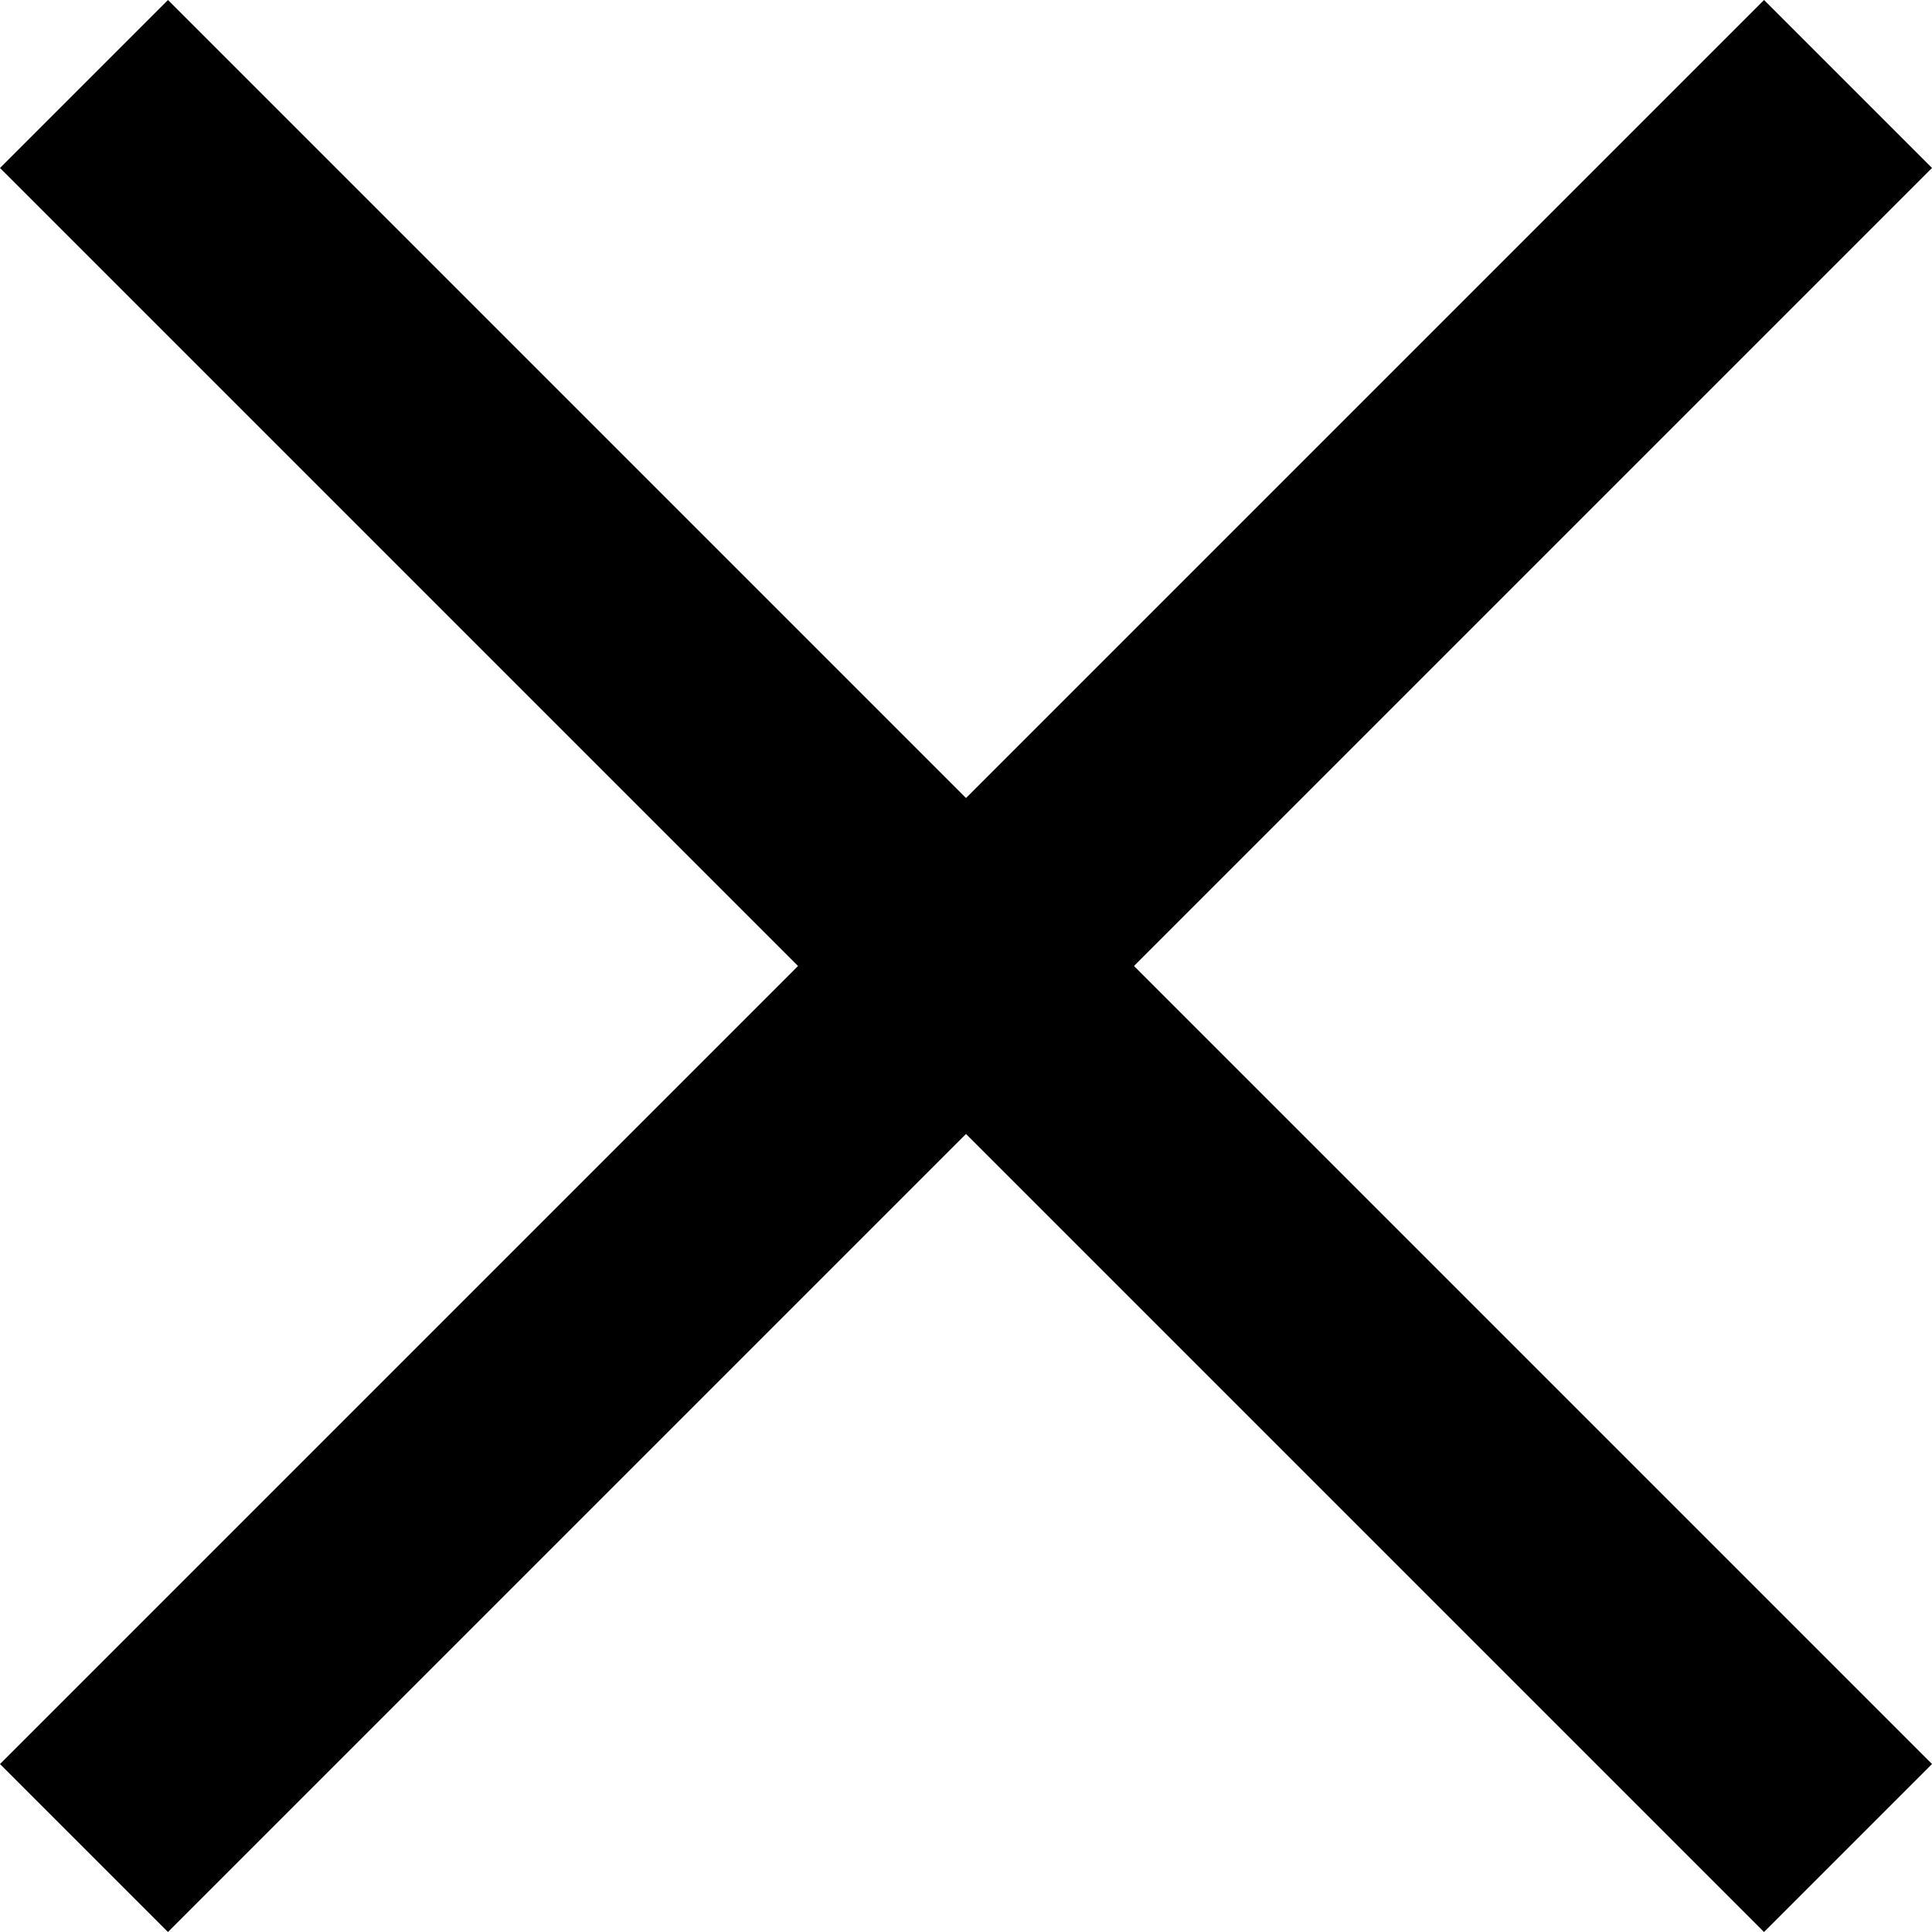
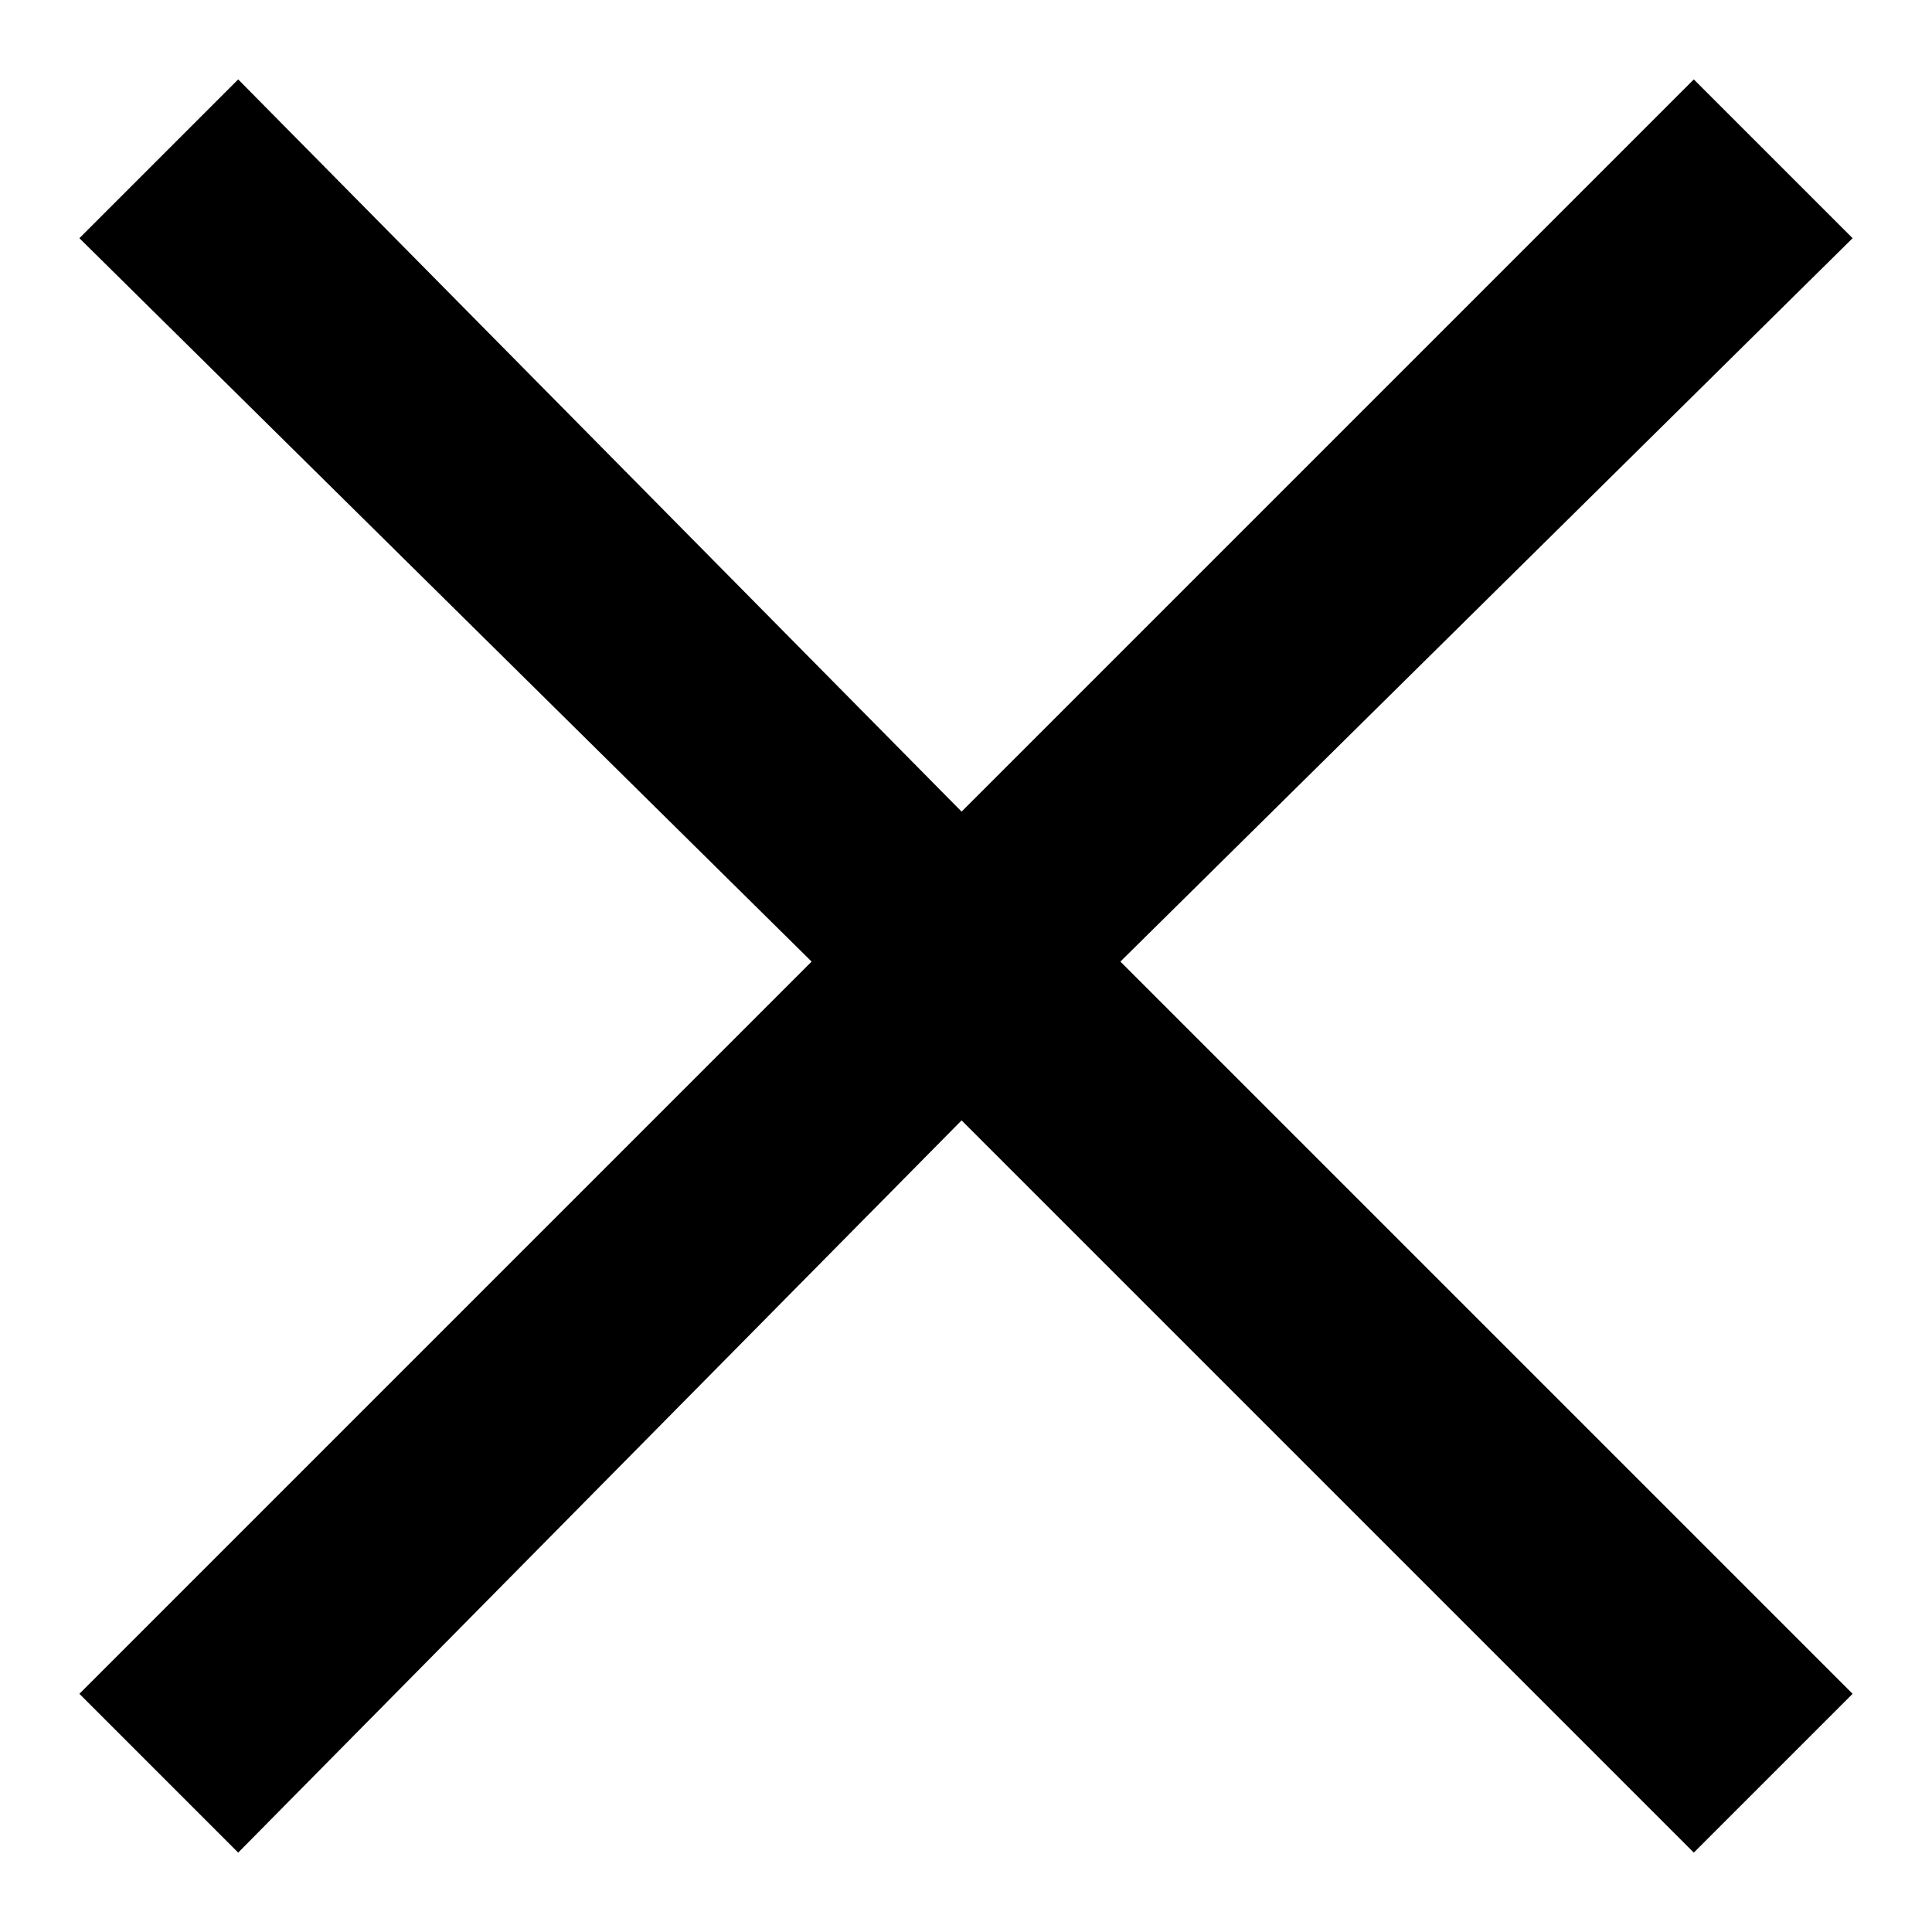
- <svg xmlns="http://www.w3.org/2000/svg" version="1.1" id="Capa_1" x="0px" y="0px" viewBox="0 0 32.526 32.526" style="enable-background:new 0 0 32.526 32.526;" xml:space="preserve">
-   <polygon points="32.526,2.828 29.698,0 16.263,13.435 2.828,0 0,2.828 13.435,16.263 0,29.698 2.828,32.526 16.263,19.091   29.698,32.526 32.526,29.698 19.091,16.263 " />
-   <g>
- </g>
-   <g>
- </g>
-   <g>
- </g>
-   <g>
- </g>
-   <g>
- </g>
-   <g>
- </g>
-   <g>
- </g>
-   <g>
- </g>
-   <g>
- </g>
-   <g>
- </g>
-   <g>
- </g>
-   <g>
- </g>
-   <g>
- </g>
-   <g>
- </g>
-   <g>
- </g>
+ <svg xmlns="http://www.w3.org/2000/svg" version="1.1" id="Ebene_1" x="0px" y="0px" viewBox="0 0 21.9 21.9" style="enable-background:new 0 0 21.9 21.9;" xml:space="preserve">
+   <polygon points="21,2.7 19.2,0.9 10.9,9.2 2.7,0.9 0.9,2.7 9.2,10.9 0.9,19.2 2.7,21 10.9,12.7 19.2,21 21,19.2 12.7,10.9 " />
</svg>
